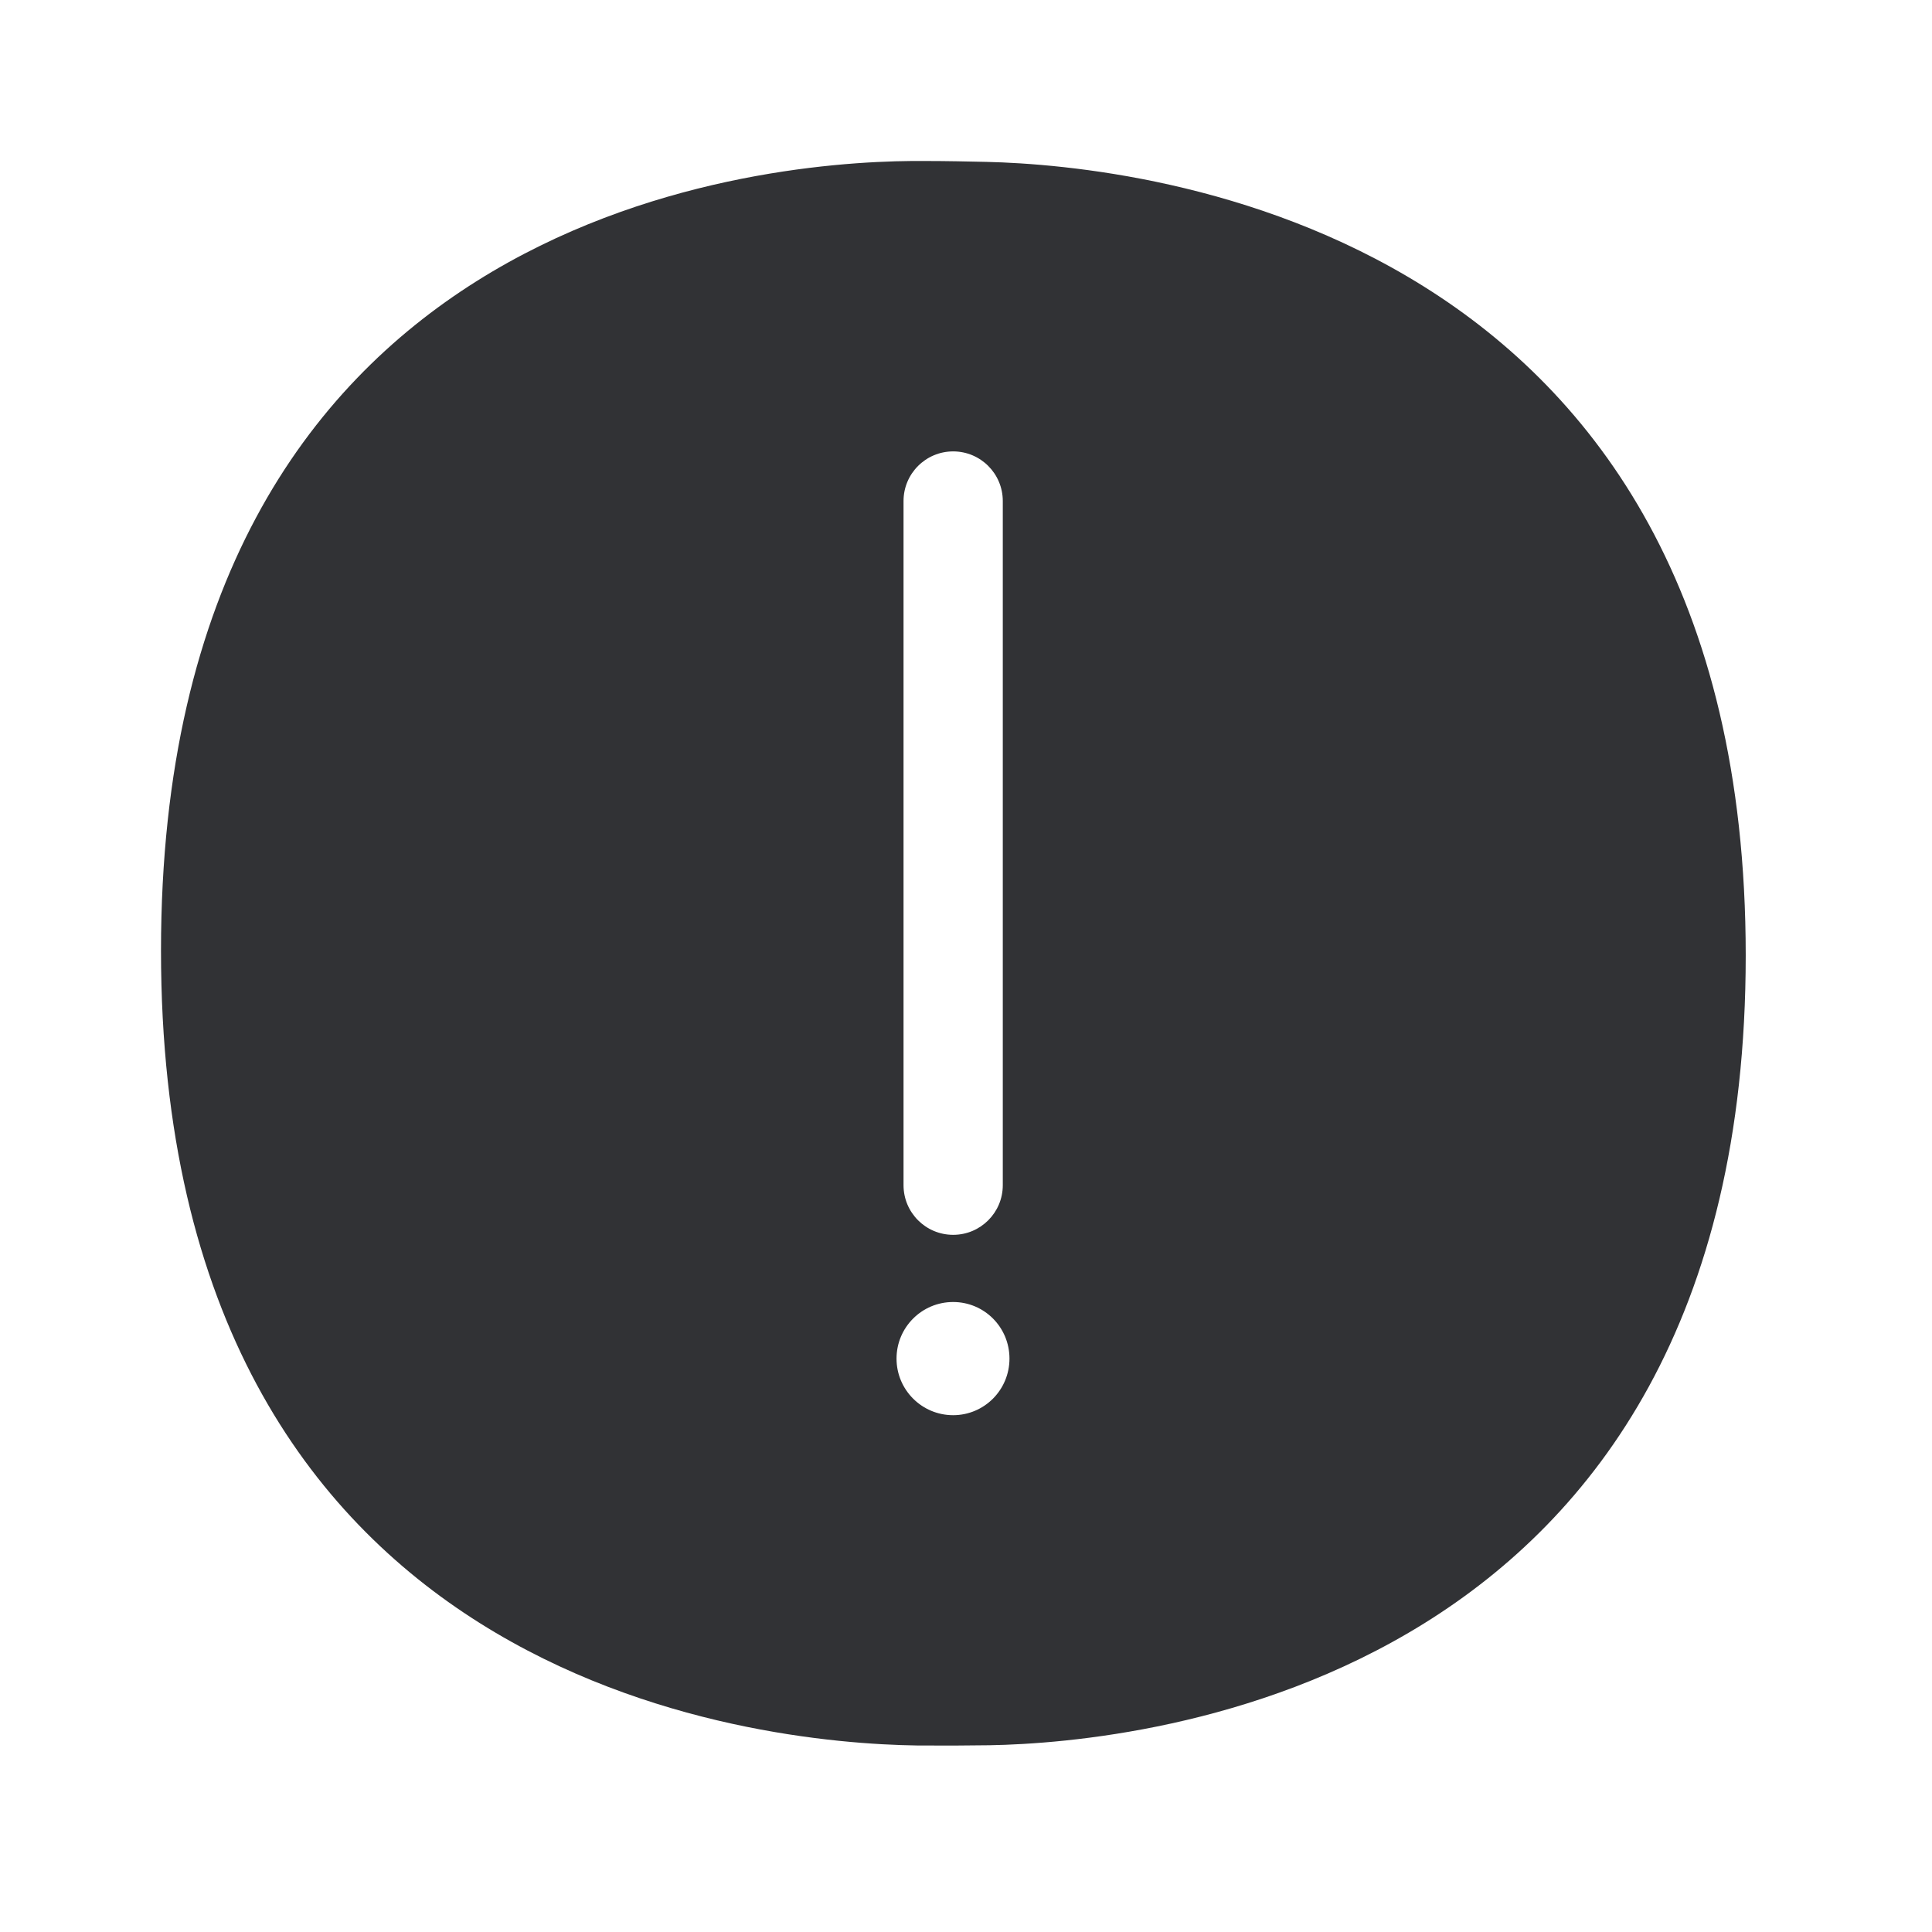
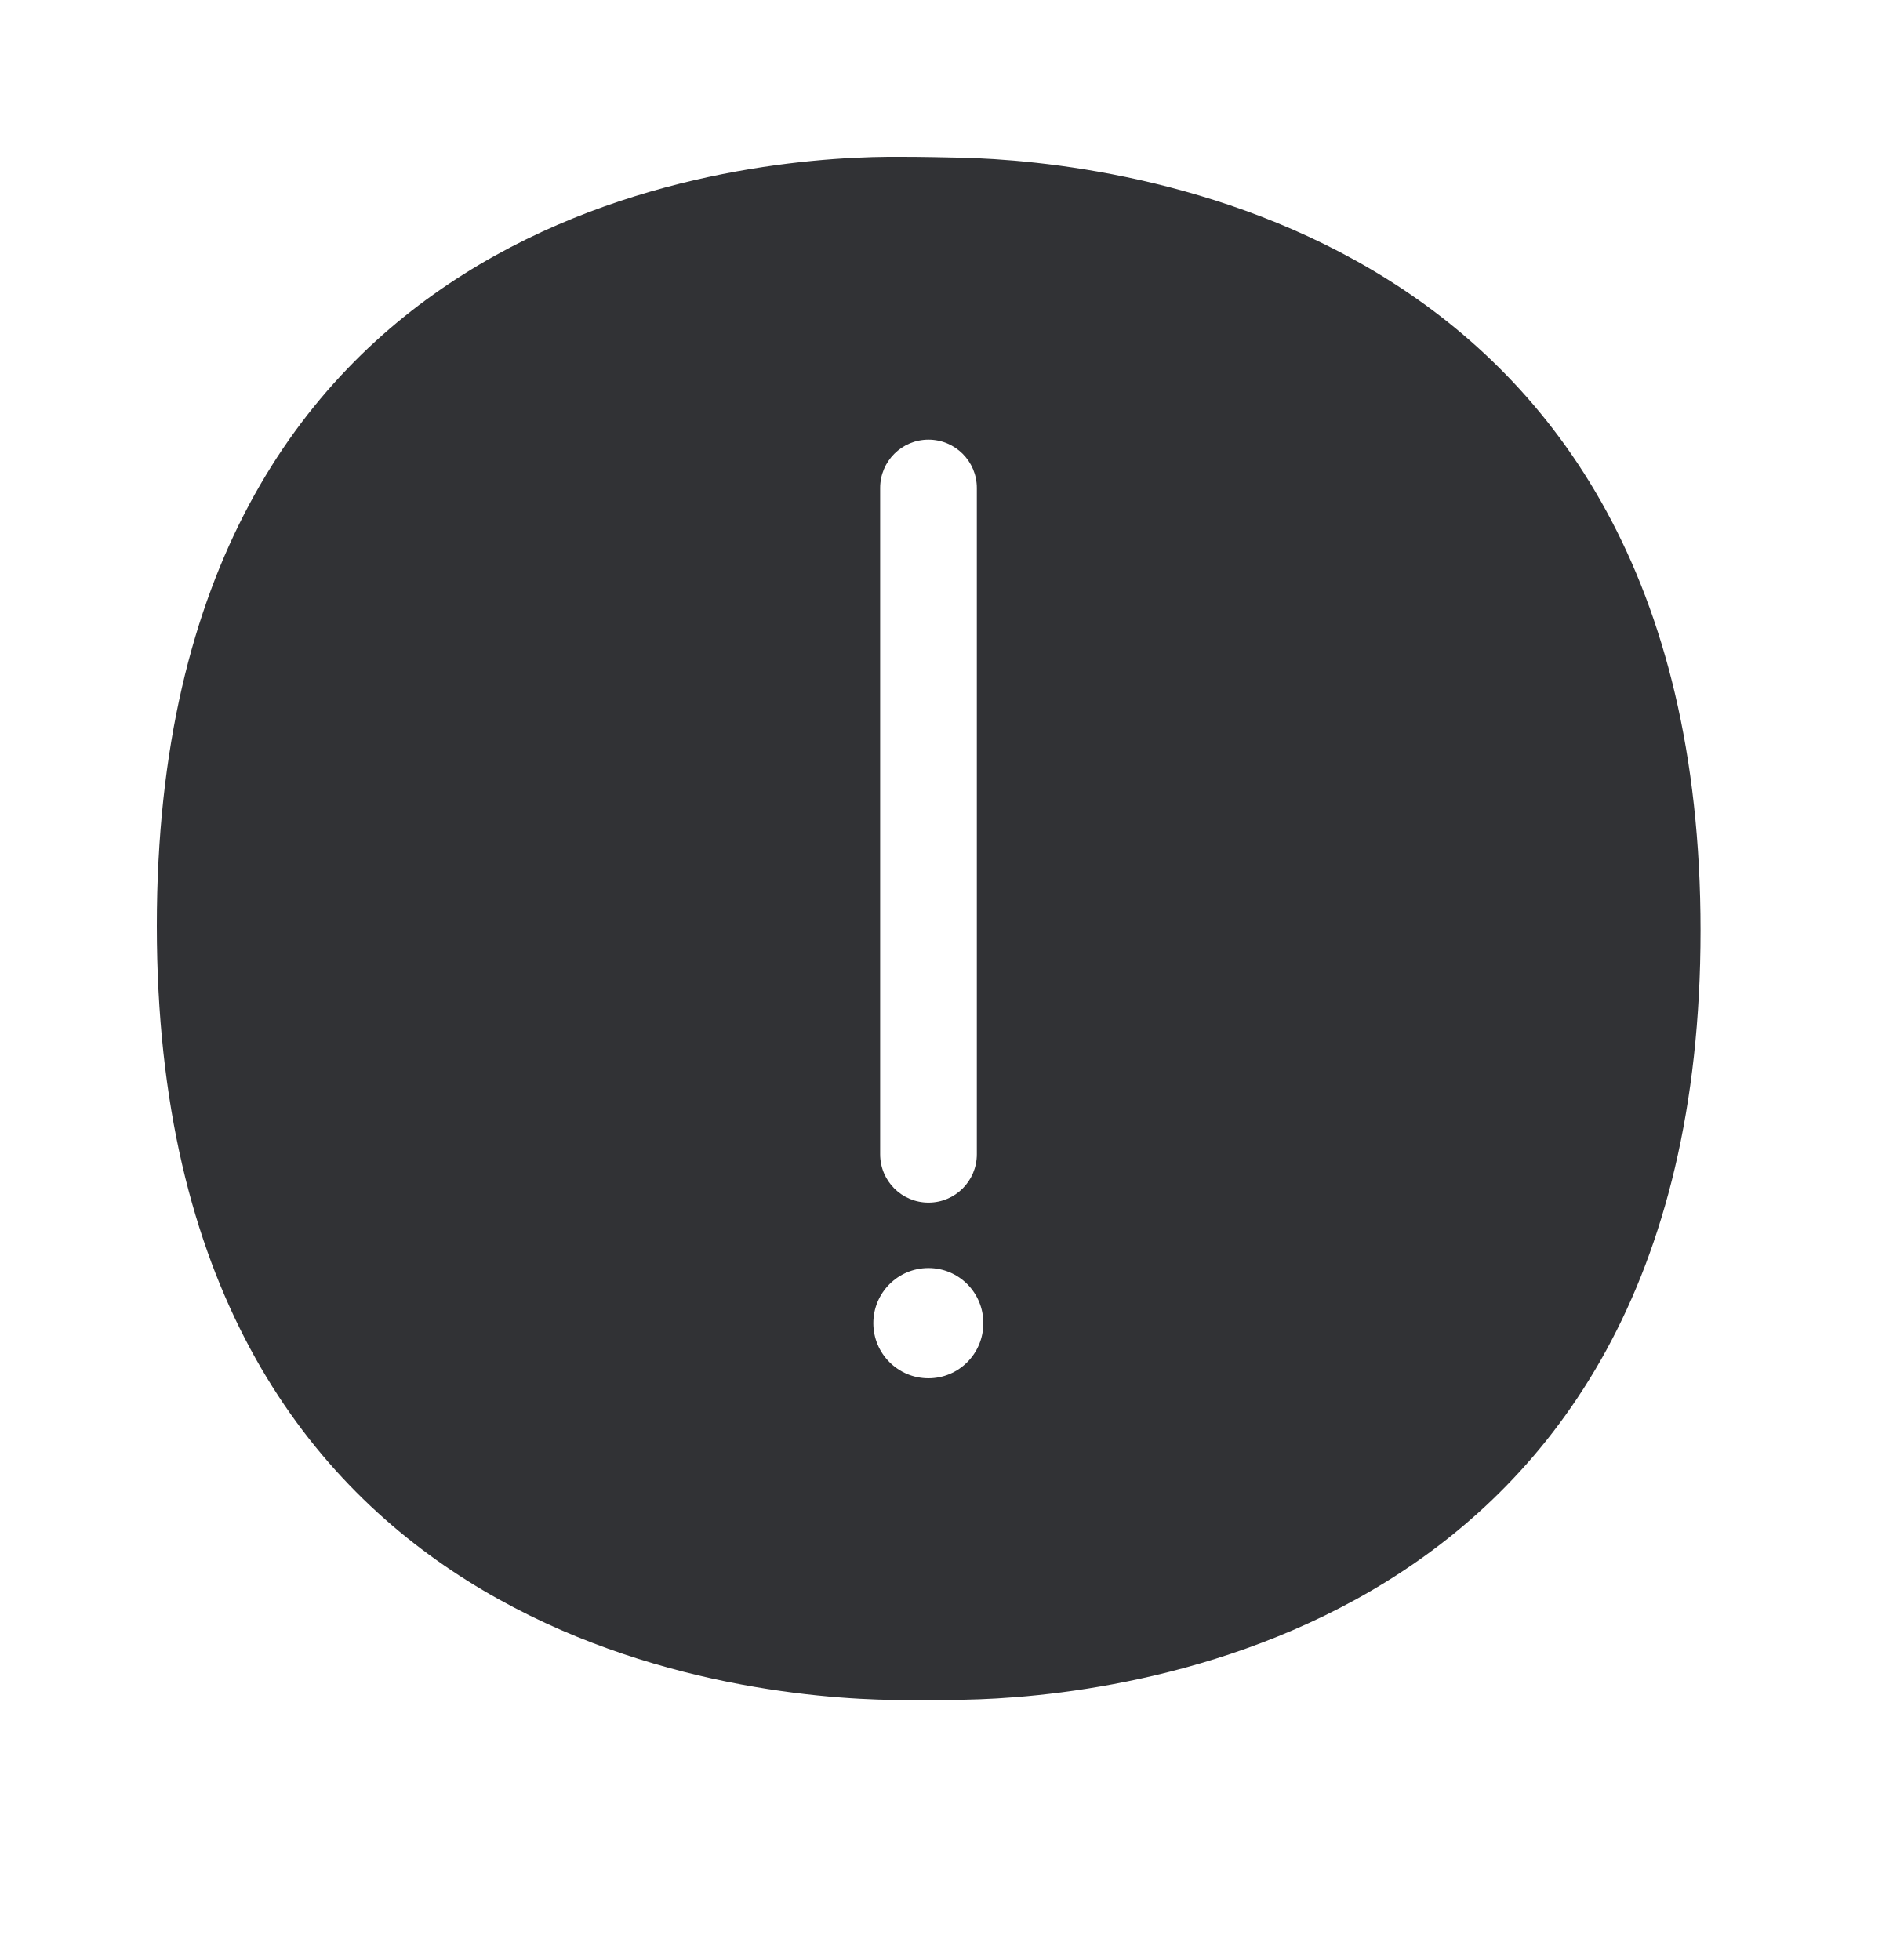
- <svg xmlns="http://www.w3.org/2000/svg" width="24" height="24" viewBox="0 0 24 24">
+ <svg xmlns="http://www.w3.org/2000/svg" width="24" height="25" viewBox="0 0 24 25">
  <path d="M11.84 17.58a.703.703 0 010-1.406c.387 0 .7.313.7.703 0 .389-.313.703-.7.703zm-.616-11.356a.616.616 0 011.233 0v8.499a.616.616 0 01-1.233 0V6.224zm1.03-4.213c-.229-.005-.495-.011-.75-.011h-.182C9.345 2.017 2 2.695 2 11.81c0 9.128 7.415 9.845 9.392 9.873a38.305 38.305 0 00.902-.003c1.88-.033 9.392-.739 9.392-9.812 0-9.05-7.504-9.812-9.431-9.857z" fill="#313235" fill-rule="nonzero" />
</svg>
